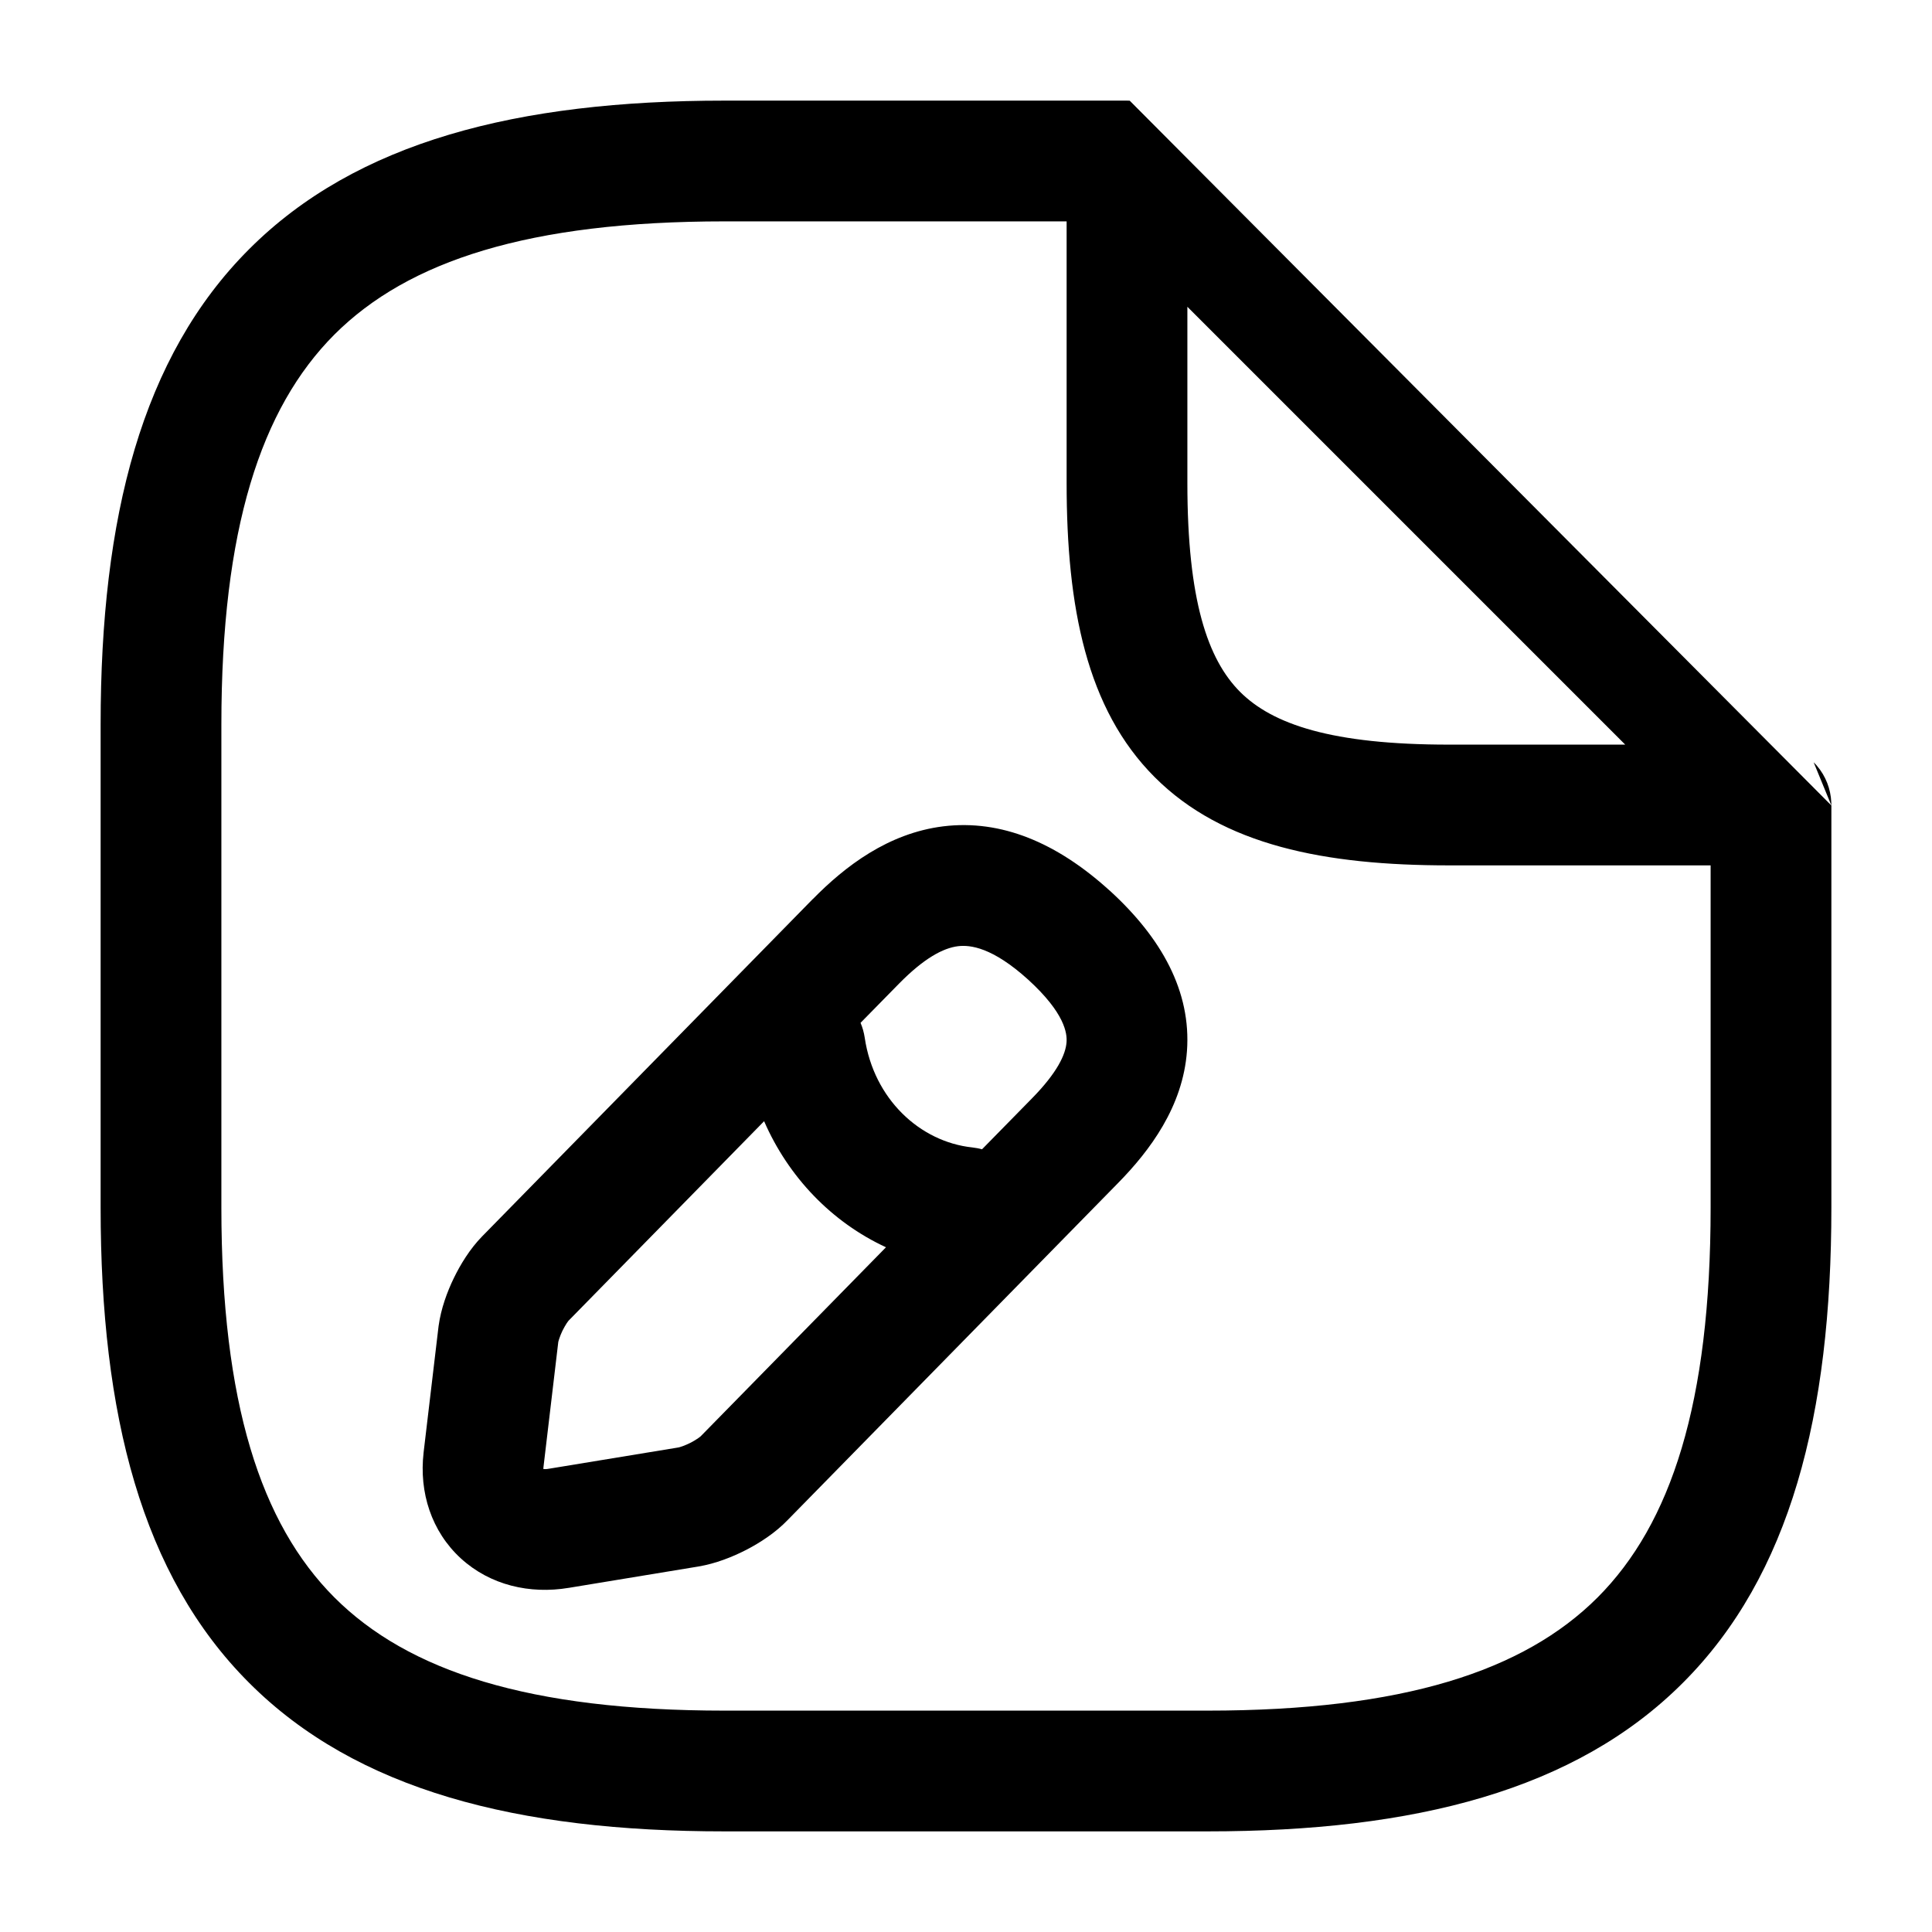
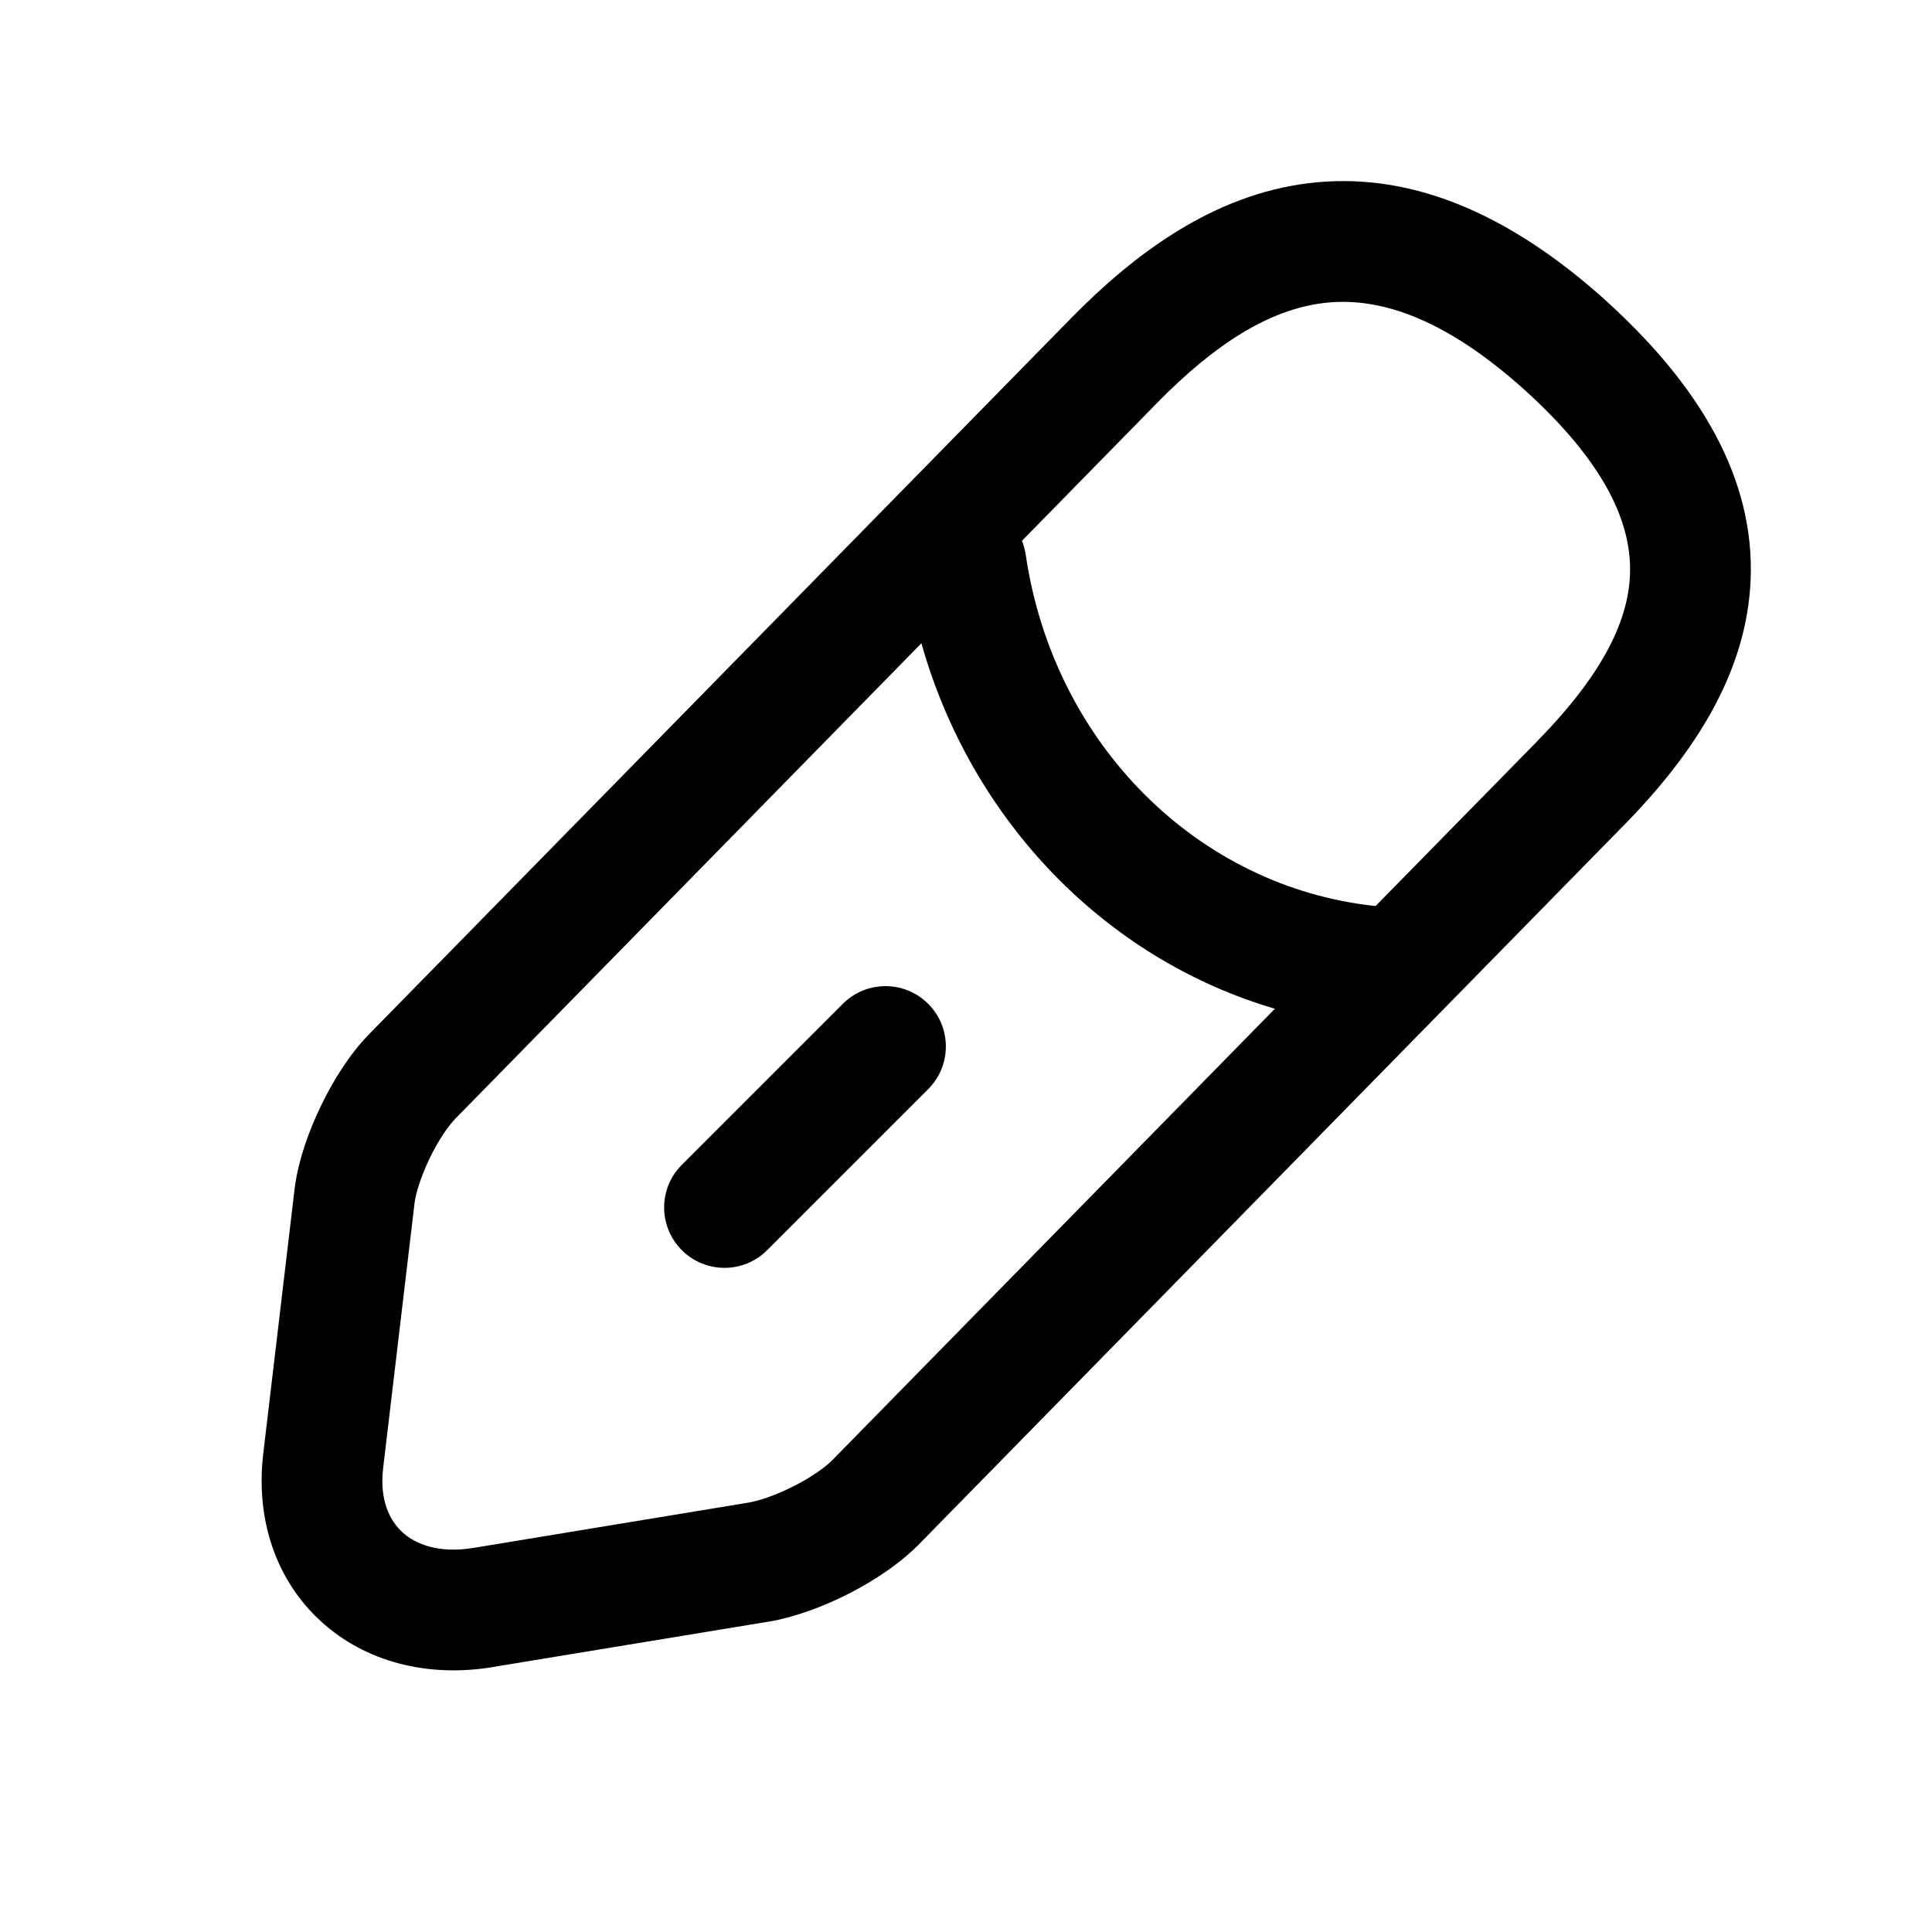
<svg xmlns="http://www.w3.org/2000/svg" width="24" height="24" viewBox="0 0 24 24" fill="none">
-   <path fill-rule="evenodd" clip-rule="evenodd" d="M13.25 2.75H9C6.574 2.75 5.071 3.24 4.155 4.155C3.24 5.071 2.75 6.574 2.75 9V15C2.75 17.426 3.24 18.929 4.155 19.845C5.071 20.76 6.574 21.25 9 21.25H15C17.426 21.25 18.929 20.76 19.845 19.845C20.76 18.929 21.25 17.426 21.25 15V10.75H18C16.459 10.75 15.192 10.503 14.345 9.655C13.497 8.808 13.25 7.542 13.25 6V2.75ZM22.53 9.47C22.544 9.483 22.557 9.497 22.569 9.511C22.68 9.64 22.742 9.802 22.749 9.967C22.75 9.98 22.75 9.993 22.75 10.006M22.75 10.006V15C22.75 17.574 22.24 19.571 20.905 20.905C19.571 22.24 17.574 22.75 15 22.75H9C6.426 22.75 4.429 22.24 3.095 20.905C1.76 19.571 1.25 17.574 1.25 15V9C1.25 6.426 1.76 4.429 3.095 3.095C4.429 1.76 6.426 1.25 9 1.25H13.994H14C14.011 1.25 14.023 1.25 14.034 1.251M14.531 1.47L22.53 9.47ZM14.75 6V3.811L20.189 9.25H18C16.541 9.25 15.808 8.997 15.405 8.595C15.003 8.192 14.75 7.458 14.75 6ZM13.782 11.061C13.13 10.469 12.438 10.177 11.718 10.265C11.033 10.35 10.498 10.761 10.098 11.168L10.097 11.168L5.991 15.357L5.99 15.358C5.837 15.514 5.719 15.709 5.637 15.878C5.555 16.047 5.478 16.257 5.449 16.468L5.447 16.483L5.262 18.044L5.262 18.046C5.205 18.538 5.359 19.024 5.726 19.36C6.091 19.693 6.583 19.805 7.064 19.725L7.065 19.725L8.674 19.46L8.674 19.46L8.679 19.459C8.888 19.424 9.097 19.342 9.27 19.253C9.438 19.166 9.632 19.042 9.787 18.88L13.889 14.696L13.889 14.696C14.284 14.294 14.695 13.746 14.745 13.055C14.798 12.32 14.434 11.655 13.784 11.062L13.782 11.061ZM11.168 12.219L11.168 12.219C11.479 11.903 11.716 11.777 11.901 11.754C12.051 11.736 12.327 11.766 12.774 12.171C13.228 12.586 13.257 12.836 13.249 12.946C13.238 13.099 13.134 13.324 12.819 13.645L12.818 13.646L12.199 14.277C12.161 14.266 12.121 14.259 12.079 14.254C11.424 14.184 10.854 13.649 10.742 12.891C10.732 12.826 10.715 12.764 10.69 12.706L11.168 12.219ZM9.492 13.928C9.794 14.621 10.331 15.182 11.006 15.494L8.712 17.834L8.712 17.834L8.704 17.842C8.704 17.842 8.695 17.851 8.674 17.865C8.65 17.882 8.619 17.901 8.583 17.92C8.547 17.938 8.511 17.954 8.48 17.965C8.45 17.976 8.432 17.98 8.427 17.981L6.82 18.245L6.819 18.245C6.787 18.251 6.765 18.251 6.75 18.249C6.75 18.241 6.75 18.231 6.752 18.219L6.752 18.218L6.935 16.672C6.936 16.667 6.939 16.653 6.947 16.63C6.956 16.601 6.97 16.567 6.987 16.531C7.005 16.495 7.023 16.464 7.039 16.439C7.055 16.415 7.064 16.405 7.064 16.405L9.492 13.928Z" fill="black" />
+   <path fill-rule="evenodd" clip-rule="evenodd" d="M16.253 2.276C17.463 2.127 18.699 2.601 19.971 3.754L19.972 3.756C21.244 4.915 21.829 6.095 21.741 7.305C21.657 8.471 20.956 9.454 20.162 10.263L20.161 10.263L11.441 19.158C11.198 19.412 10.871 19.628 10.562 19.788C10.247 19.95 9.886 20.087 9.55 20.145L9.545 20.145L9.545 20.145L6.124 20.708L6.123 20.709L6.123 20.709C5.316 20.842 4.543 20.649 3.988 20.142C3.429 19.632 3.176 18.879 3.269 18.07L3.269 18.068L3.662 14.749L3.664 14.735C3.71 14.402 3.838 14.043 3.989 13.733C4.139 13.422 4.343 13.095 4.582 12.85L4.584 12.848L13.309 3.949L13.31 3.948C14.109 3.135 15.079 2.421 16.253 2.276ZM14.38 4.999L14.38 4.999L12.695 6.718C12.717 6.772 12.733 6.83 12.742 6.891C13.09 9.257 14.893 11.021 17.079 11.254L17.088 11.255L19.091 9.213L19.091 9.212C19.806 8.485 20.2 7.824 20.245 7.196C20.288 6.611 20.039 5.846 18.963 4.865C17.896 3.898 17.076 3.686 16.437 3.765C15.762 3.848 15.09 4.276 14.38 4.999ZM5.656 13.897L11.446 7.991C12.066 10.188 13.723 11.91 15.837 12.531L10.365 18.112L10.365 18.112L10.356 18.122C10.27 18.213 10.099 18.339 9.875 18.454C9.653 18.568 9.442 18.641 9.299 18.666L9.297 18.666L5.88 19.229L5.878 19.229C5.453 19.299 5.164 19.185 5 19.035C4.838 18.887 4.714 18.631 4.759 18.243L4.759 18.242L5.151 14.934C5.17 14.806 5.233 14.605 5.339 14.386C5.446 14.164 5.566 13.99 5.656 13.897L5.656 13.897ZM8.47 14.47C8.177 14.762 8.177 15.237 8.47 15.53C8.762 15.823 9.237 15.823 9.53 15.53L11.53 13.53C11.823 13.237 11.823 12.762 11.53 12.47C11.237 12.177 10.762 12.177 10.47 12.47L8.47 14.47Z" fill="black" />
</svg>
